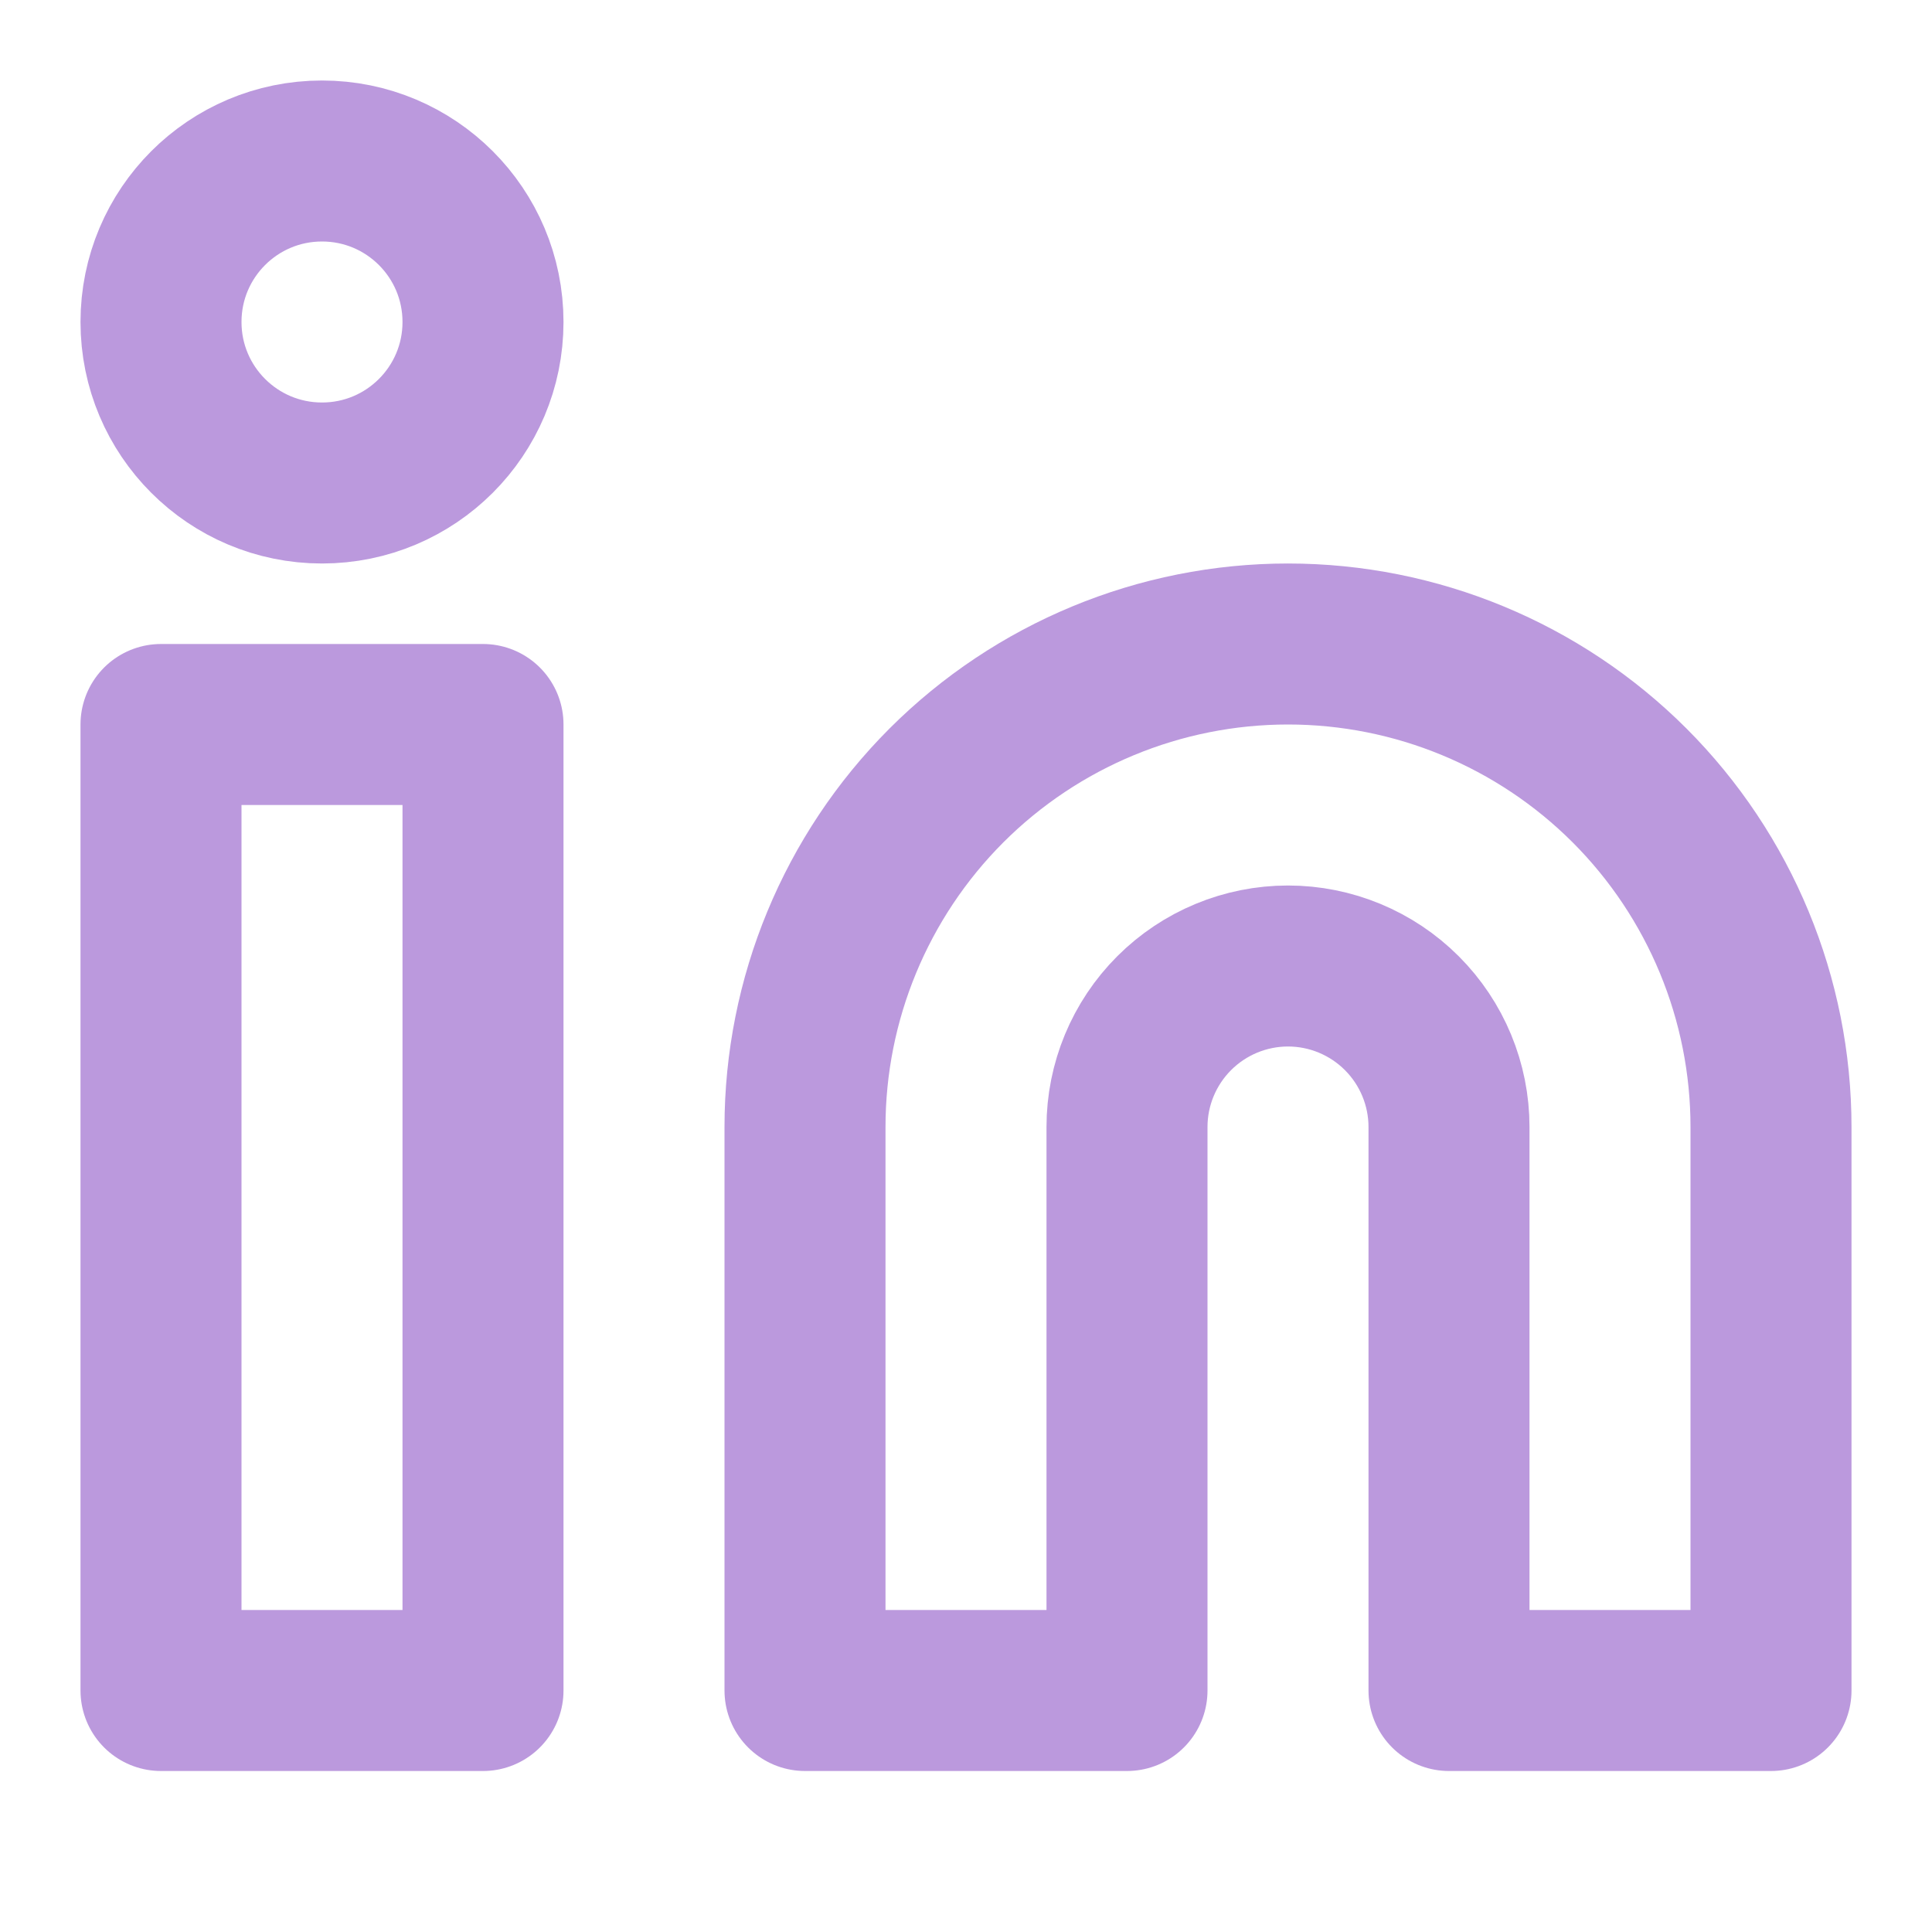
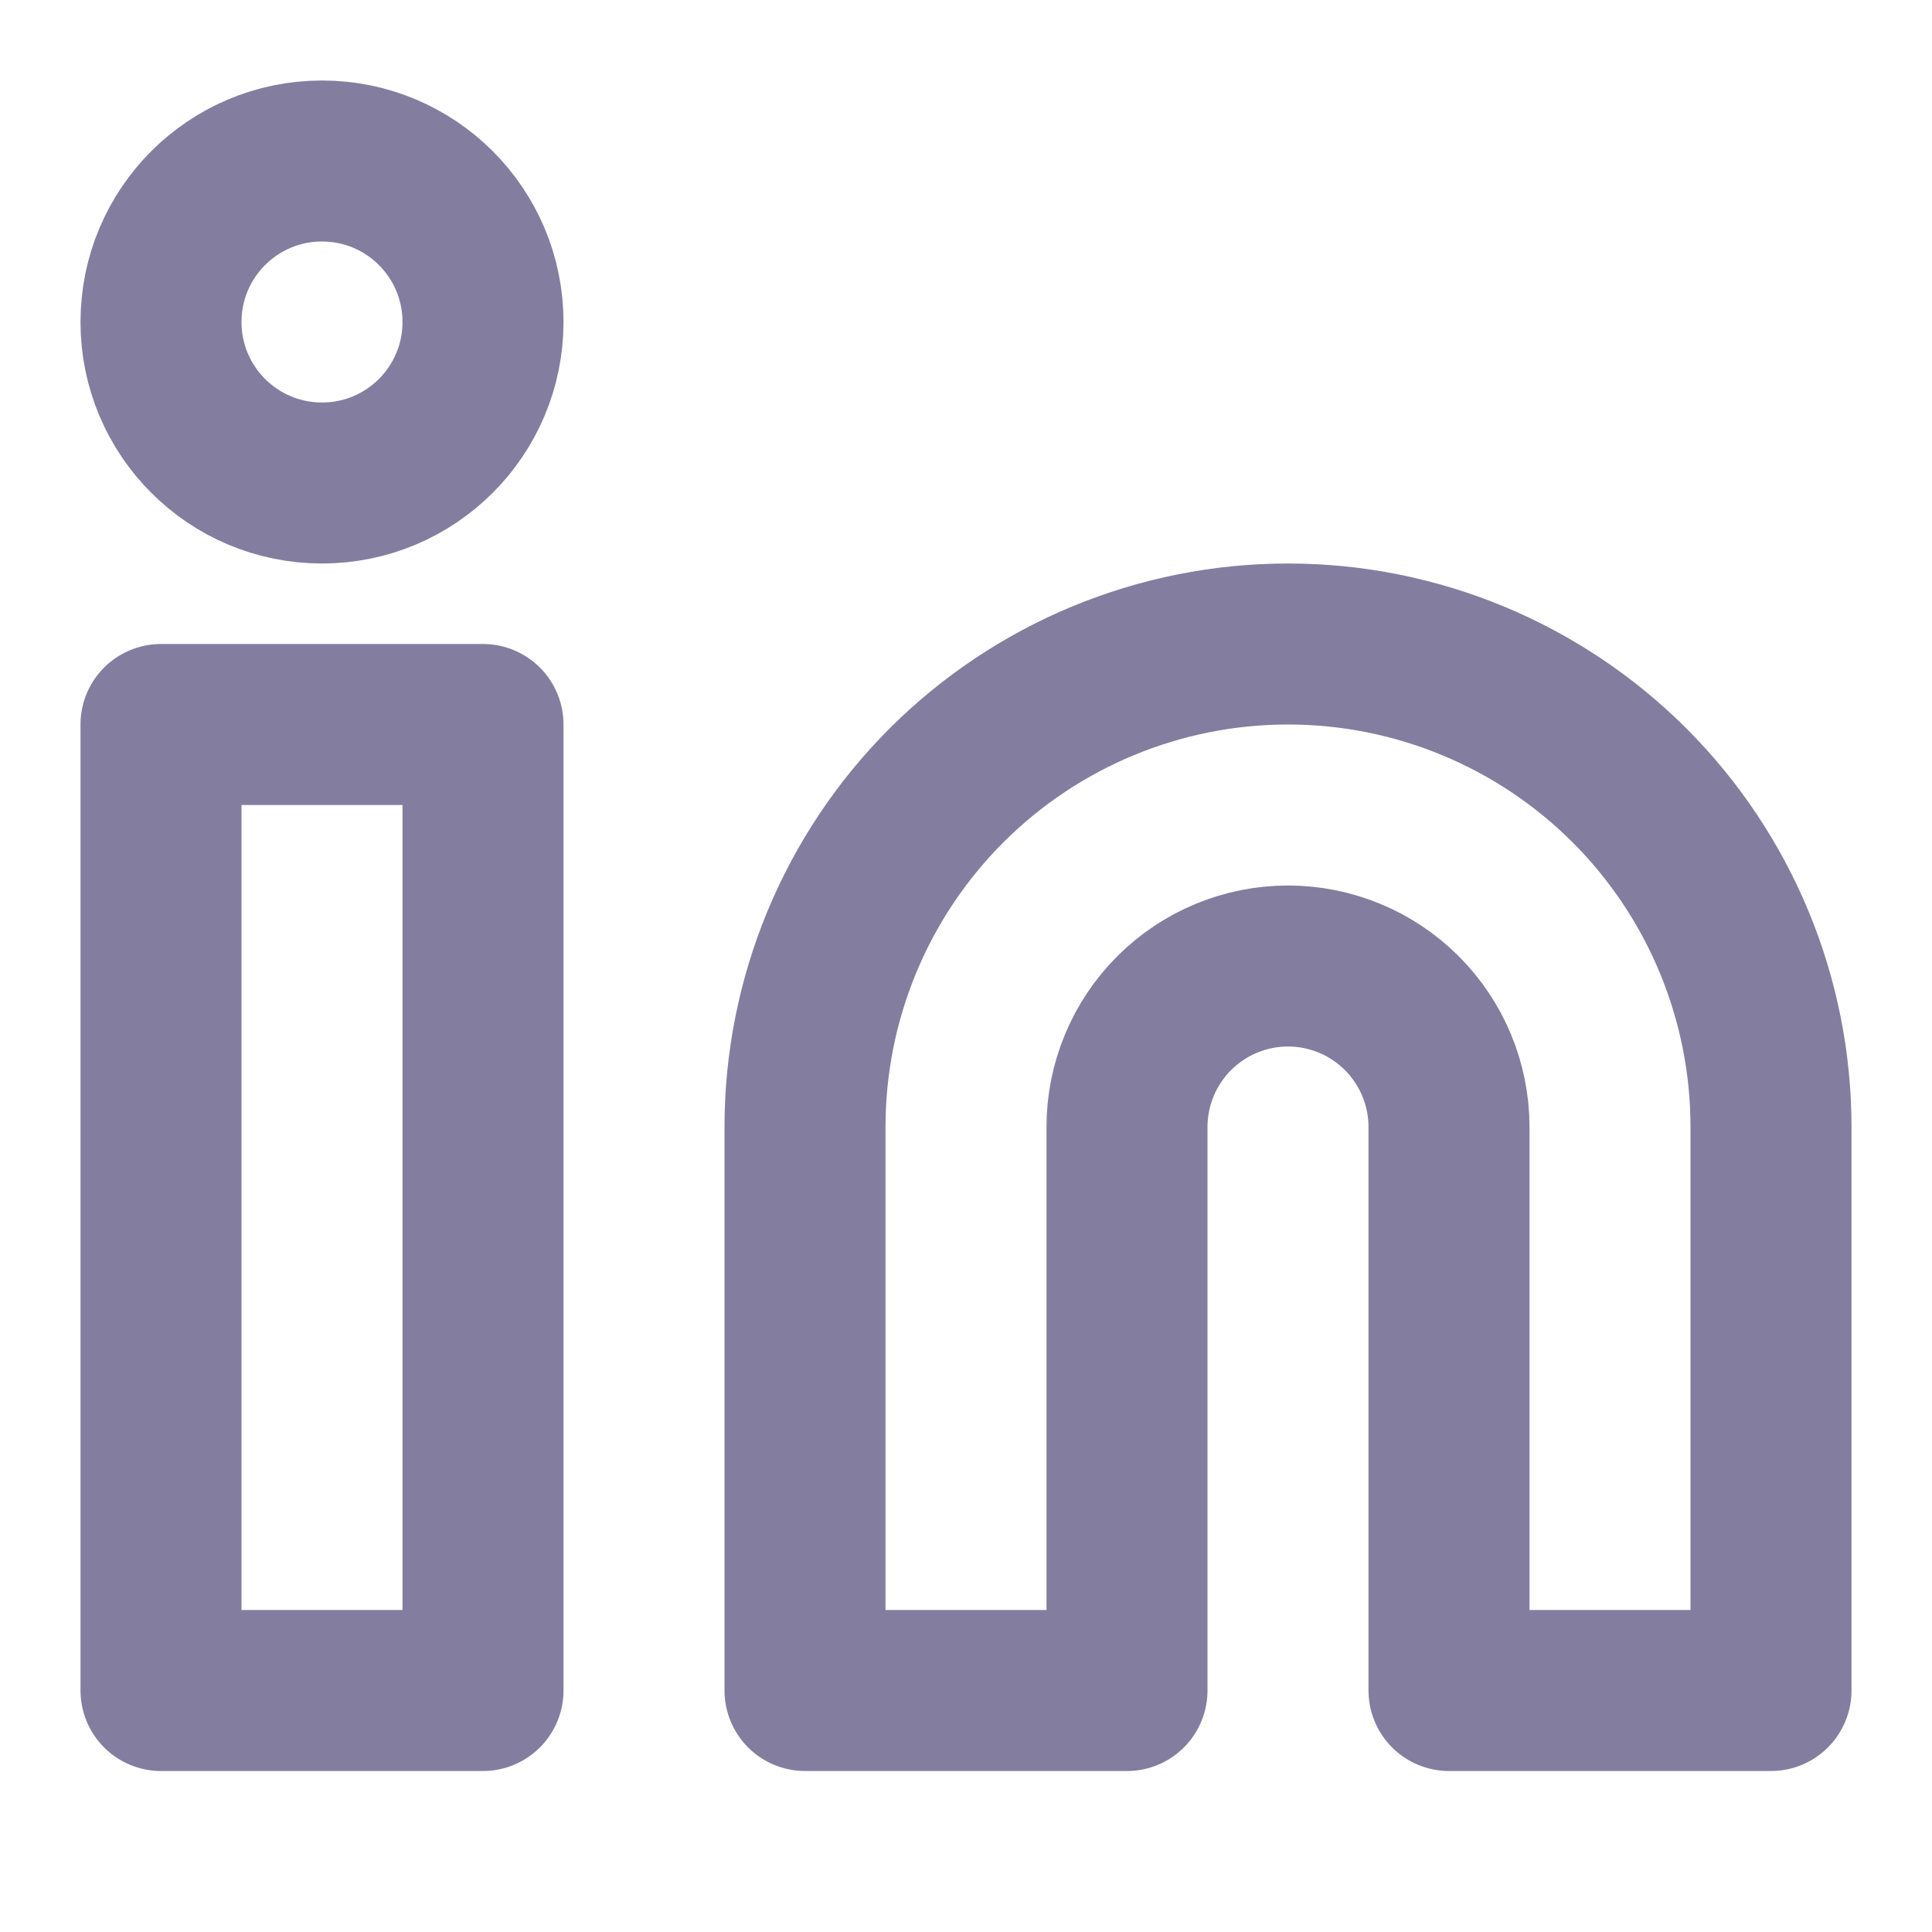
<svg xmlns="http://www.w3.org/2000/svg" width="24" height="24" viewBox="0 0 24 24" fill="none">
-   <path d="M16 8C17.591 8 19.117 8.632 20.243 9.757C21.368 10.883 22 12.409 22 14V21H18V14C18 13.47 17.789 12.961 17.414 12.586C17.039 12.211 16.53 12 16 12C15.47 12 14.961 12.211 14.586 12.586C14.211 12.961 14 13.47 14 14V21H10V14C10 12.409 10.632 10.883 11.757 9.757C12.883 8.632 14.409 8 16 8V8Z" stroke="#BB99DD" stroke-width="2" stroke-linecap="round" stroke-linejoin="round" />
-   <path d="M6 9H2V21H6V9Z" stroke="#BB99DD" stroke-width="2" stroke-linecap="round" stroke-linejoin="round" />
-   <path d="M4 6C5.105 6 6 5.105 6 4C6 2.895 5.105 2 4 2C2.895 2 2 2.895 2 4C2 5.105 2.895 6 4 6Z" stroke="#BB99DD" stroke-width="2" stroke-linecap="round" stroke-linejoin="round" />
+   <path d="M16 8C17.591 8 19.117 8.632 20.243 9.757C21.368 10.883 22 12.409 22 14V21H18V14C18 13.47 17.789 12.961 17.414 12.586C17.039 12.211 16.53 12 16 12C15.47 12 14.961 12.211 14.586 12.586C14.211 12.961 14 13.47 14 14V21H10V14C10 12.409 10.632 10.883 11.757 9.757C12.883 8.632 14.409 8 16 8V8Z" stroke="#837E9F" stroke-width="2" stroke-linecap="round" stroke-linejoin="round" />
+   <path d="M6 9H2V21H6V9Z" stroke="#837E9F" stroke-width="2" stroke-linecap="round" stroke-linejoin="round" />
+   <path d="M4 6C5.105 6 6 5.105 6 4C6 2.895 5.105 2 4 2C2.895 2 2 2.895 2 4C2 5.105 2.895 6 4 6Z" stroke="#837E9F" stroke-width="2" stroke-linecap="round" stroke-linejoin="round" />
</svg>
